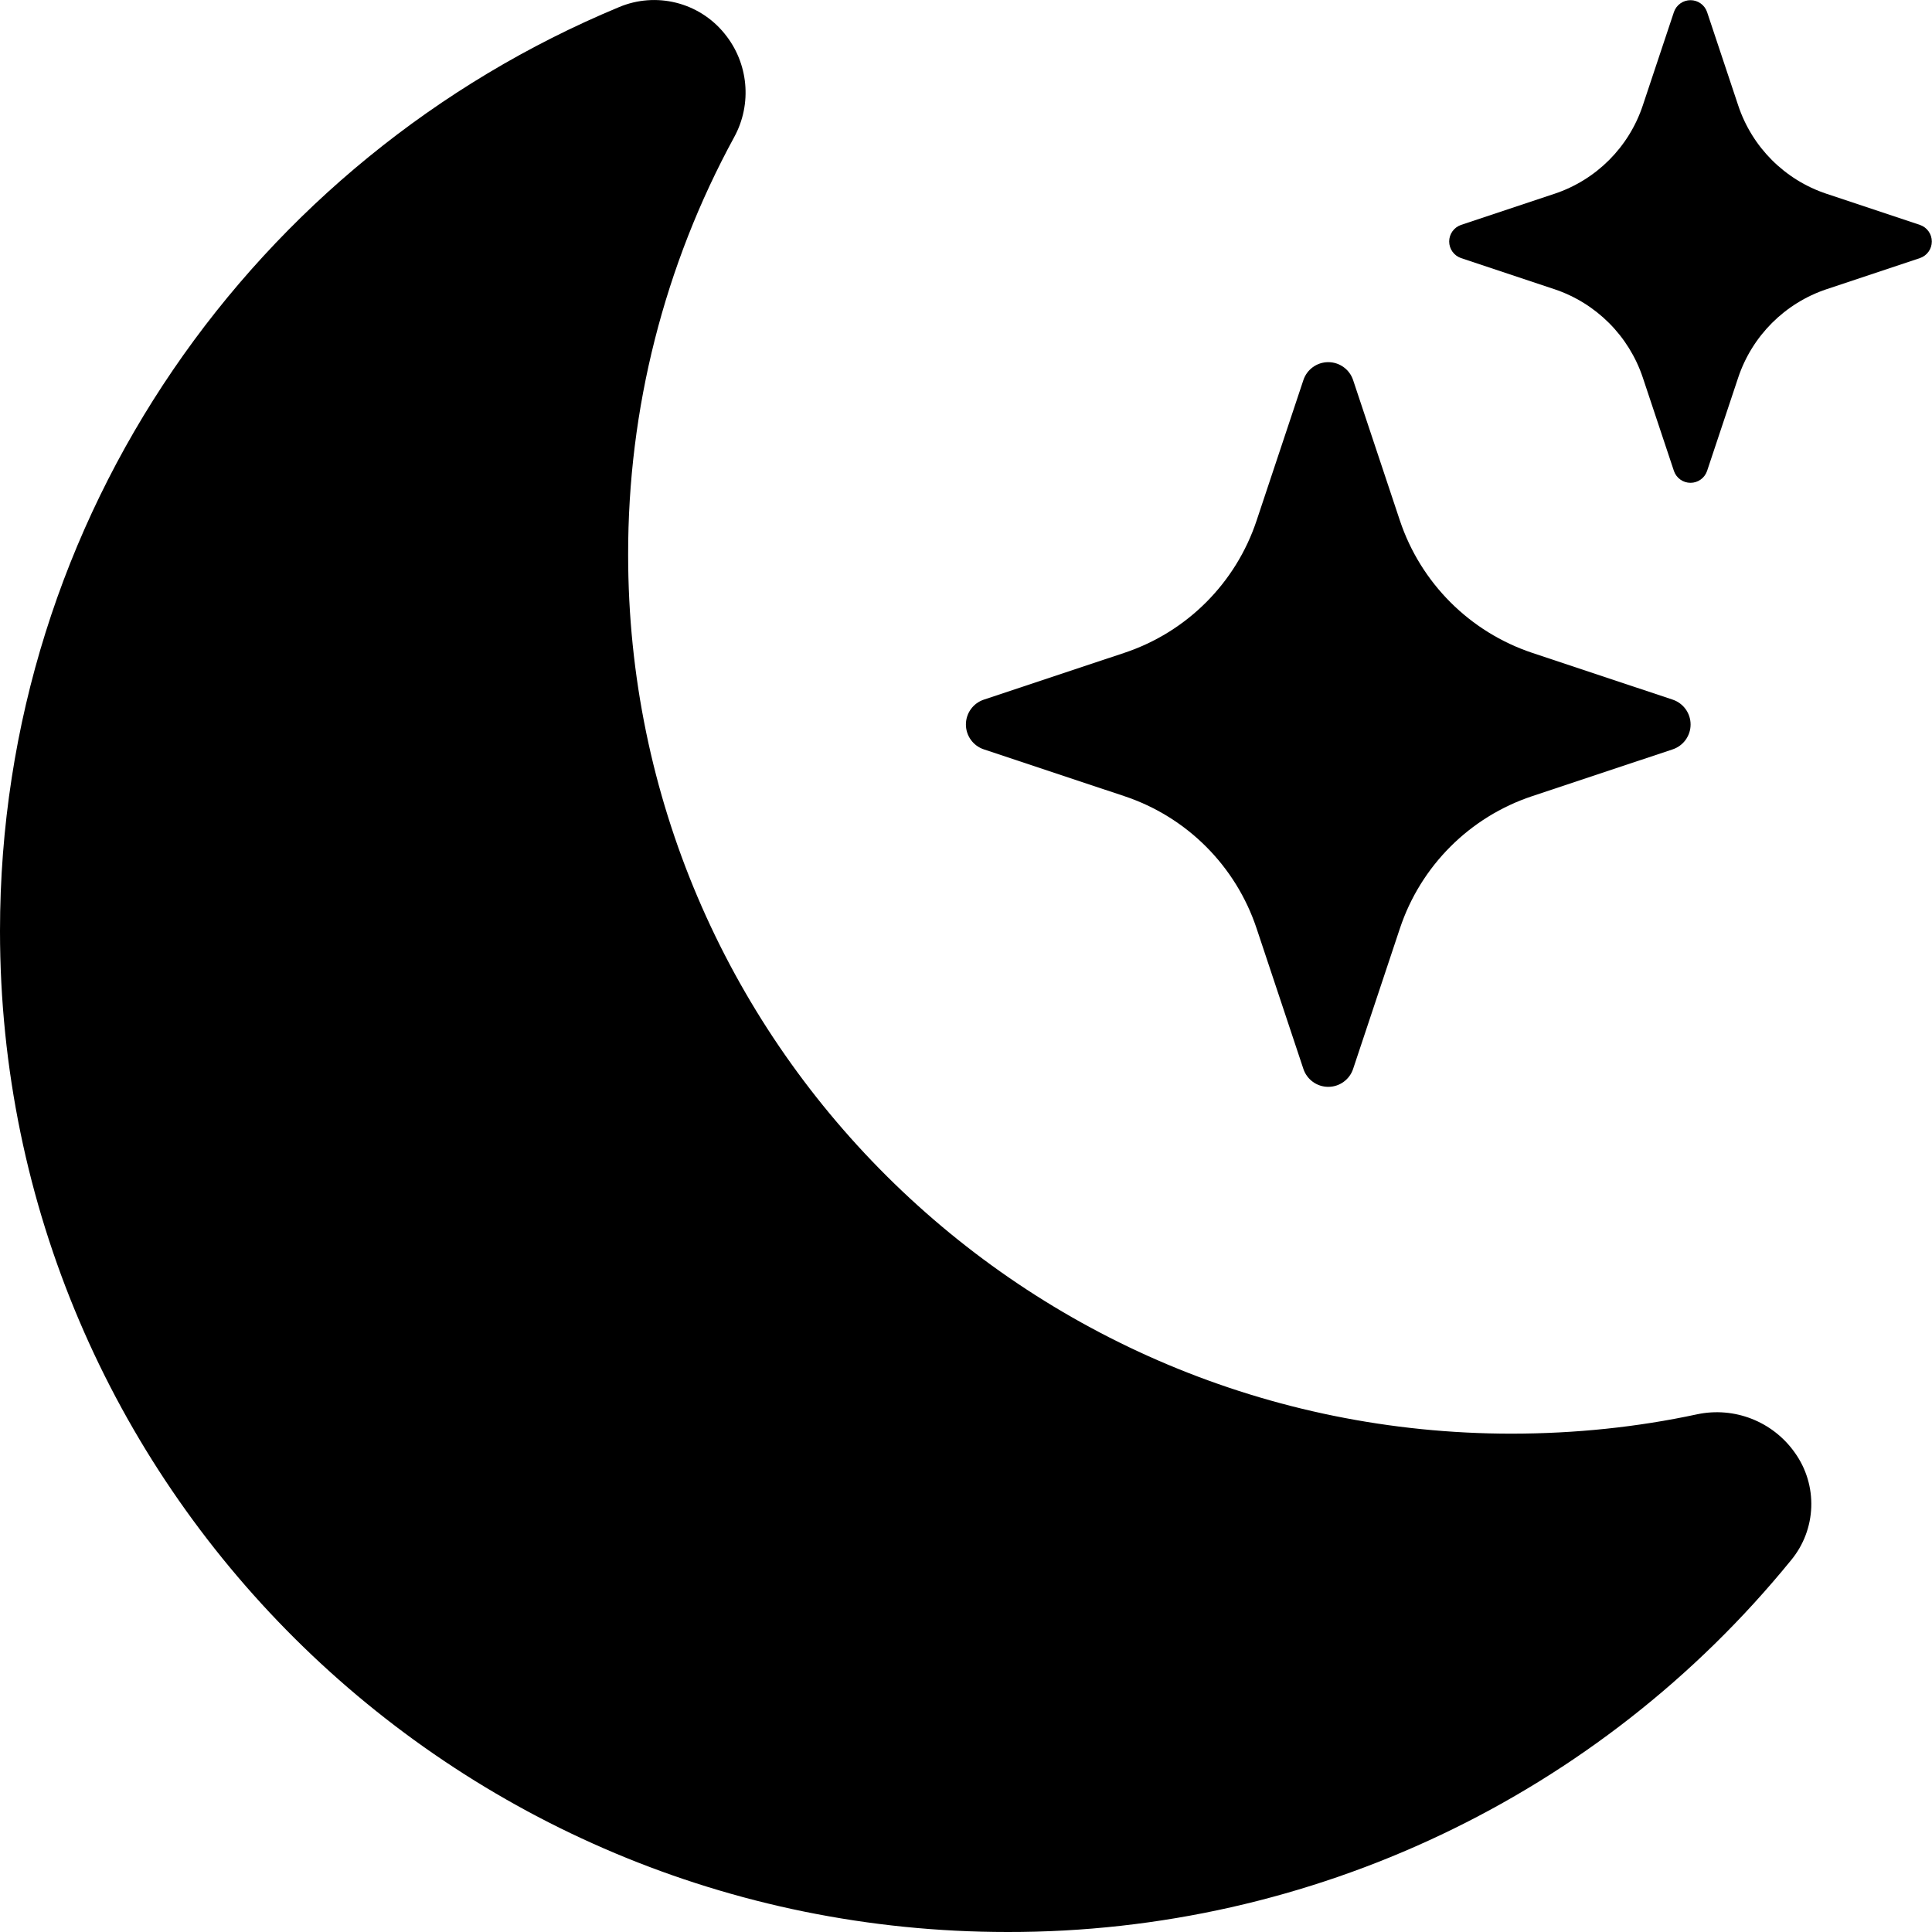
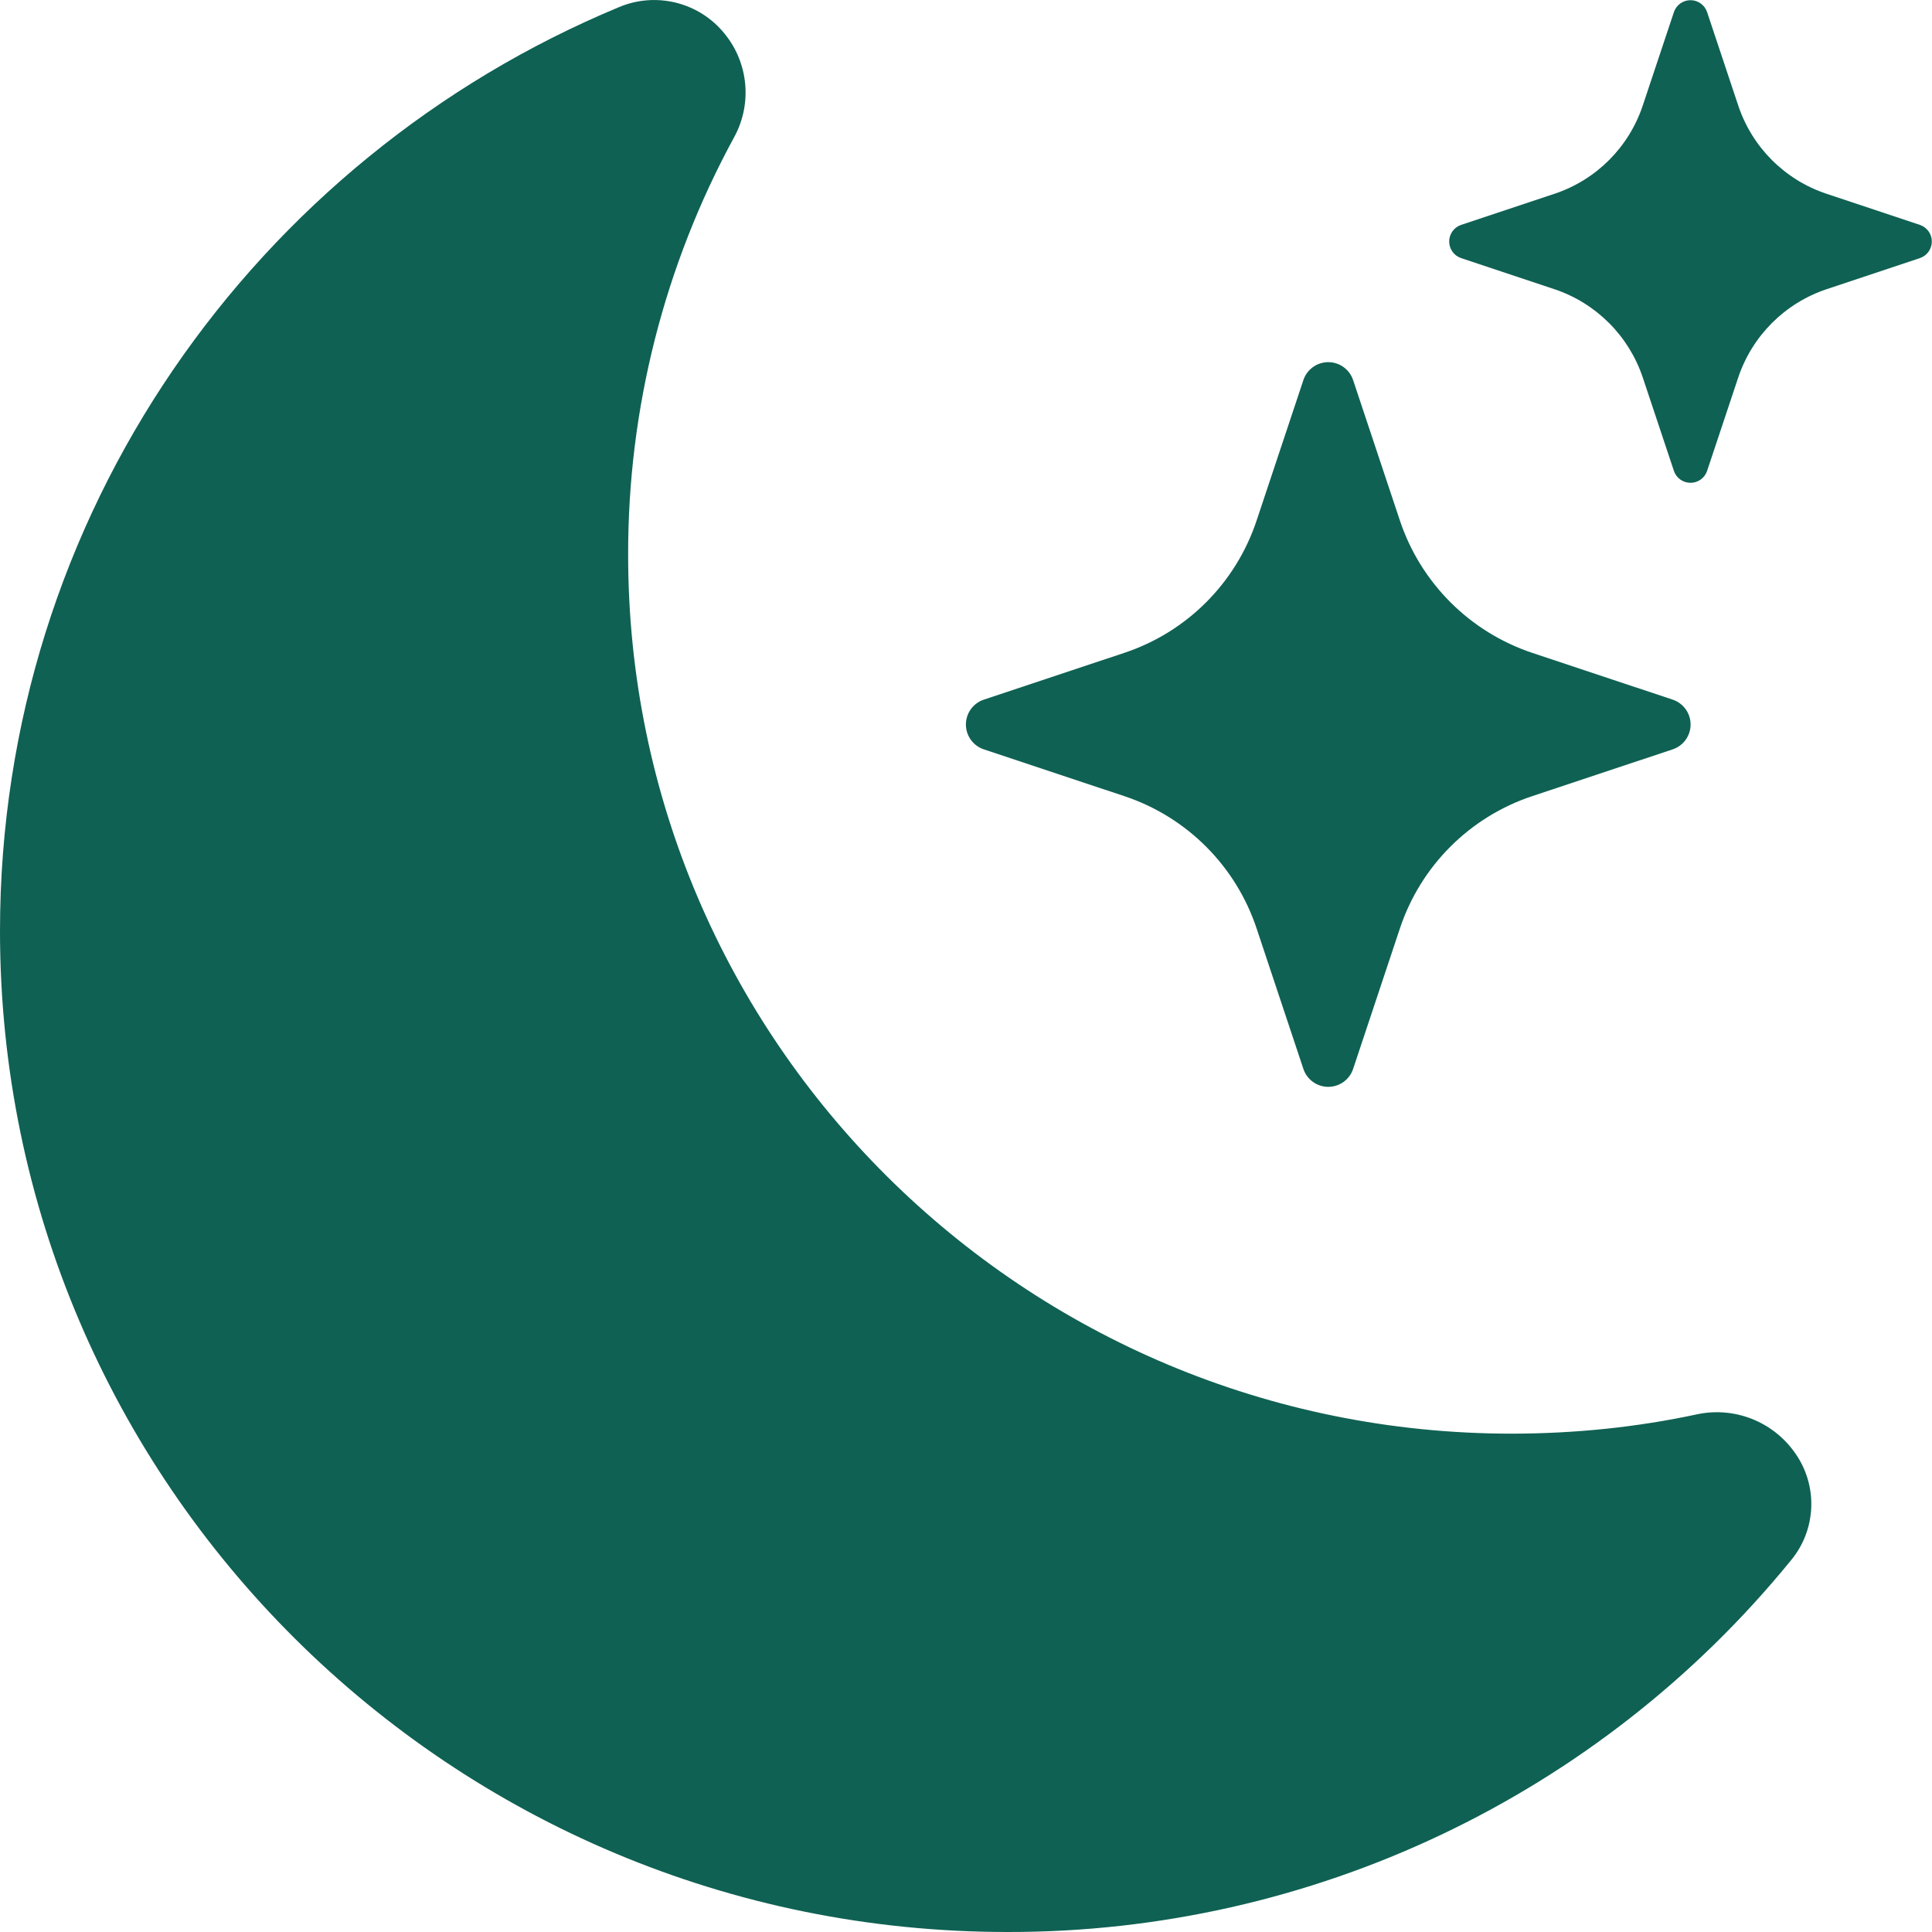
- <svg xmlns="http://www.w3.org/2000/svg" width="16" height="16" fill="currentColor" class="bi bi-moon-stars-fill" viewBox="0 0 16 16">
+ <svg xmlns="http://www.w3.org/2000/svg" width="16" height="16" fill="#0F6153" class="bi bi-moon-stars-fill" viewBox="0 0 16 16">
  <path d="M6 .278a.77.77 0 0 1 .08.858 7.2 7.2 0 0 0-.878 3.46c0 4.021 3.278 7.277 7.318 7.277q.792-.001 1.533-.16a.79.79 0 0 1 .81.316.73.73 0 0 1-.031.893A8.35 8.35 0 0 1 8.344 16C3.734 16 0 12.286 0 7.71 0 4.266 2.114 1.312 5.124.06A.75.75 0 0 1 6 .278" />
  <path d="M10.794 3.148a.217.217 0 0 1 .412 0l.387 1.162c.173.518.579.924 1.097 1.097l1.162.387a.217.217 0 0 1 0 .412l-1.162.387a1.73 1.73 0 0 0-1.097 1.097l-.387 1.162a.217.217 0 0 1-.412 0l-.387-1.162A1.73 1.73 0 0 0 9.31 6.593l-1.162-.387a.217.217 0 0 1 0-.412l1.162-.387a1.73 1.73 0 0 0 1.097-1.097zM13.863.099a.145.145 0 0 1 .274 0l.258.774c.115.346.386.617.732.732l.774.258a.145.145 0 0 1 0 .274l-.774.258a1.16 1.16 0 0 0-.732.732l-.258.774a.145.145 0 0 1-.274 0l-.258-.774a1.16 1.16 0 0 0-.732-.732l-.774-.258a.145.145 0 0 1 0-.274l.774-.258c.346-.115.617-.386.732-.732z" />
</svg>
